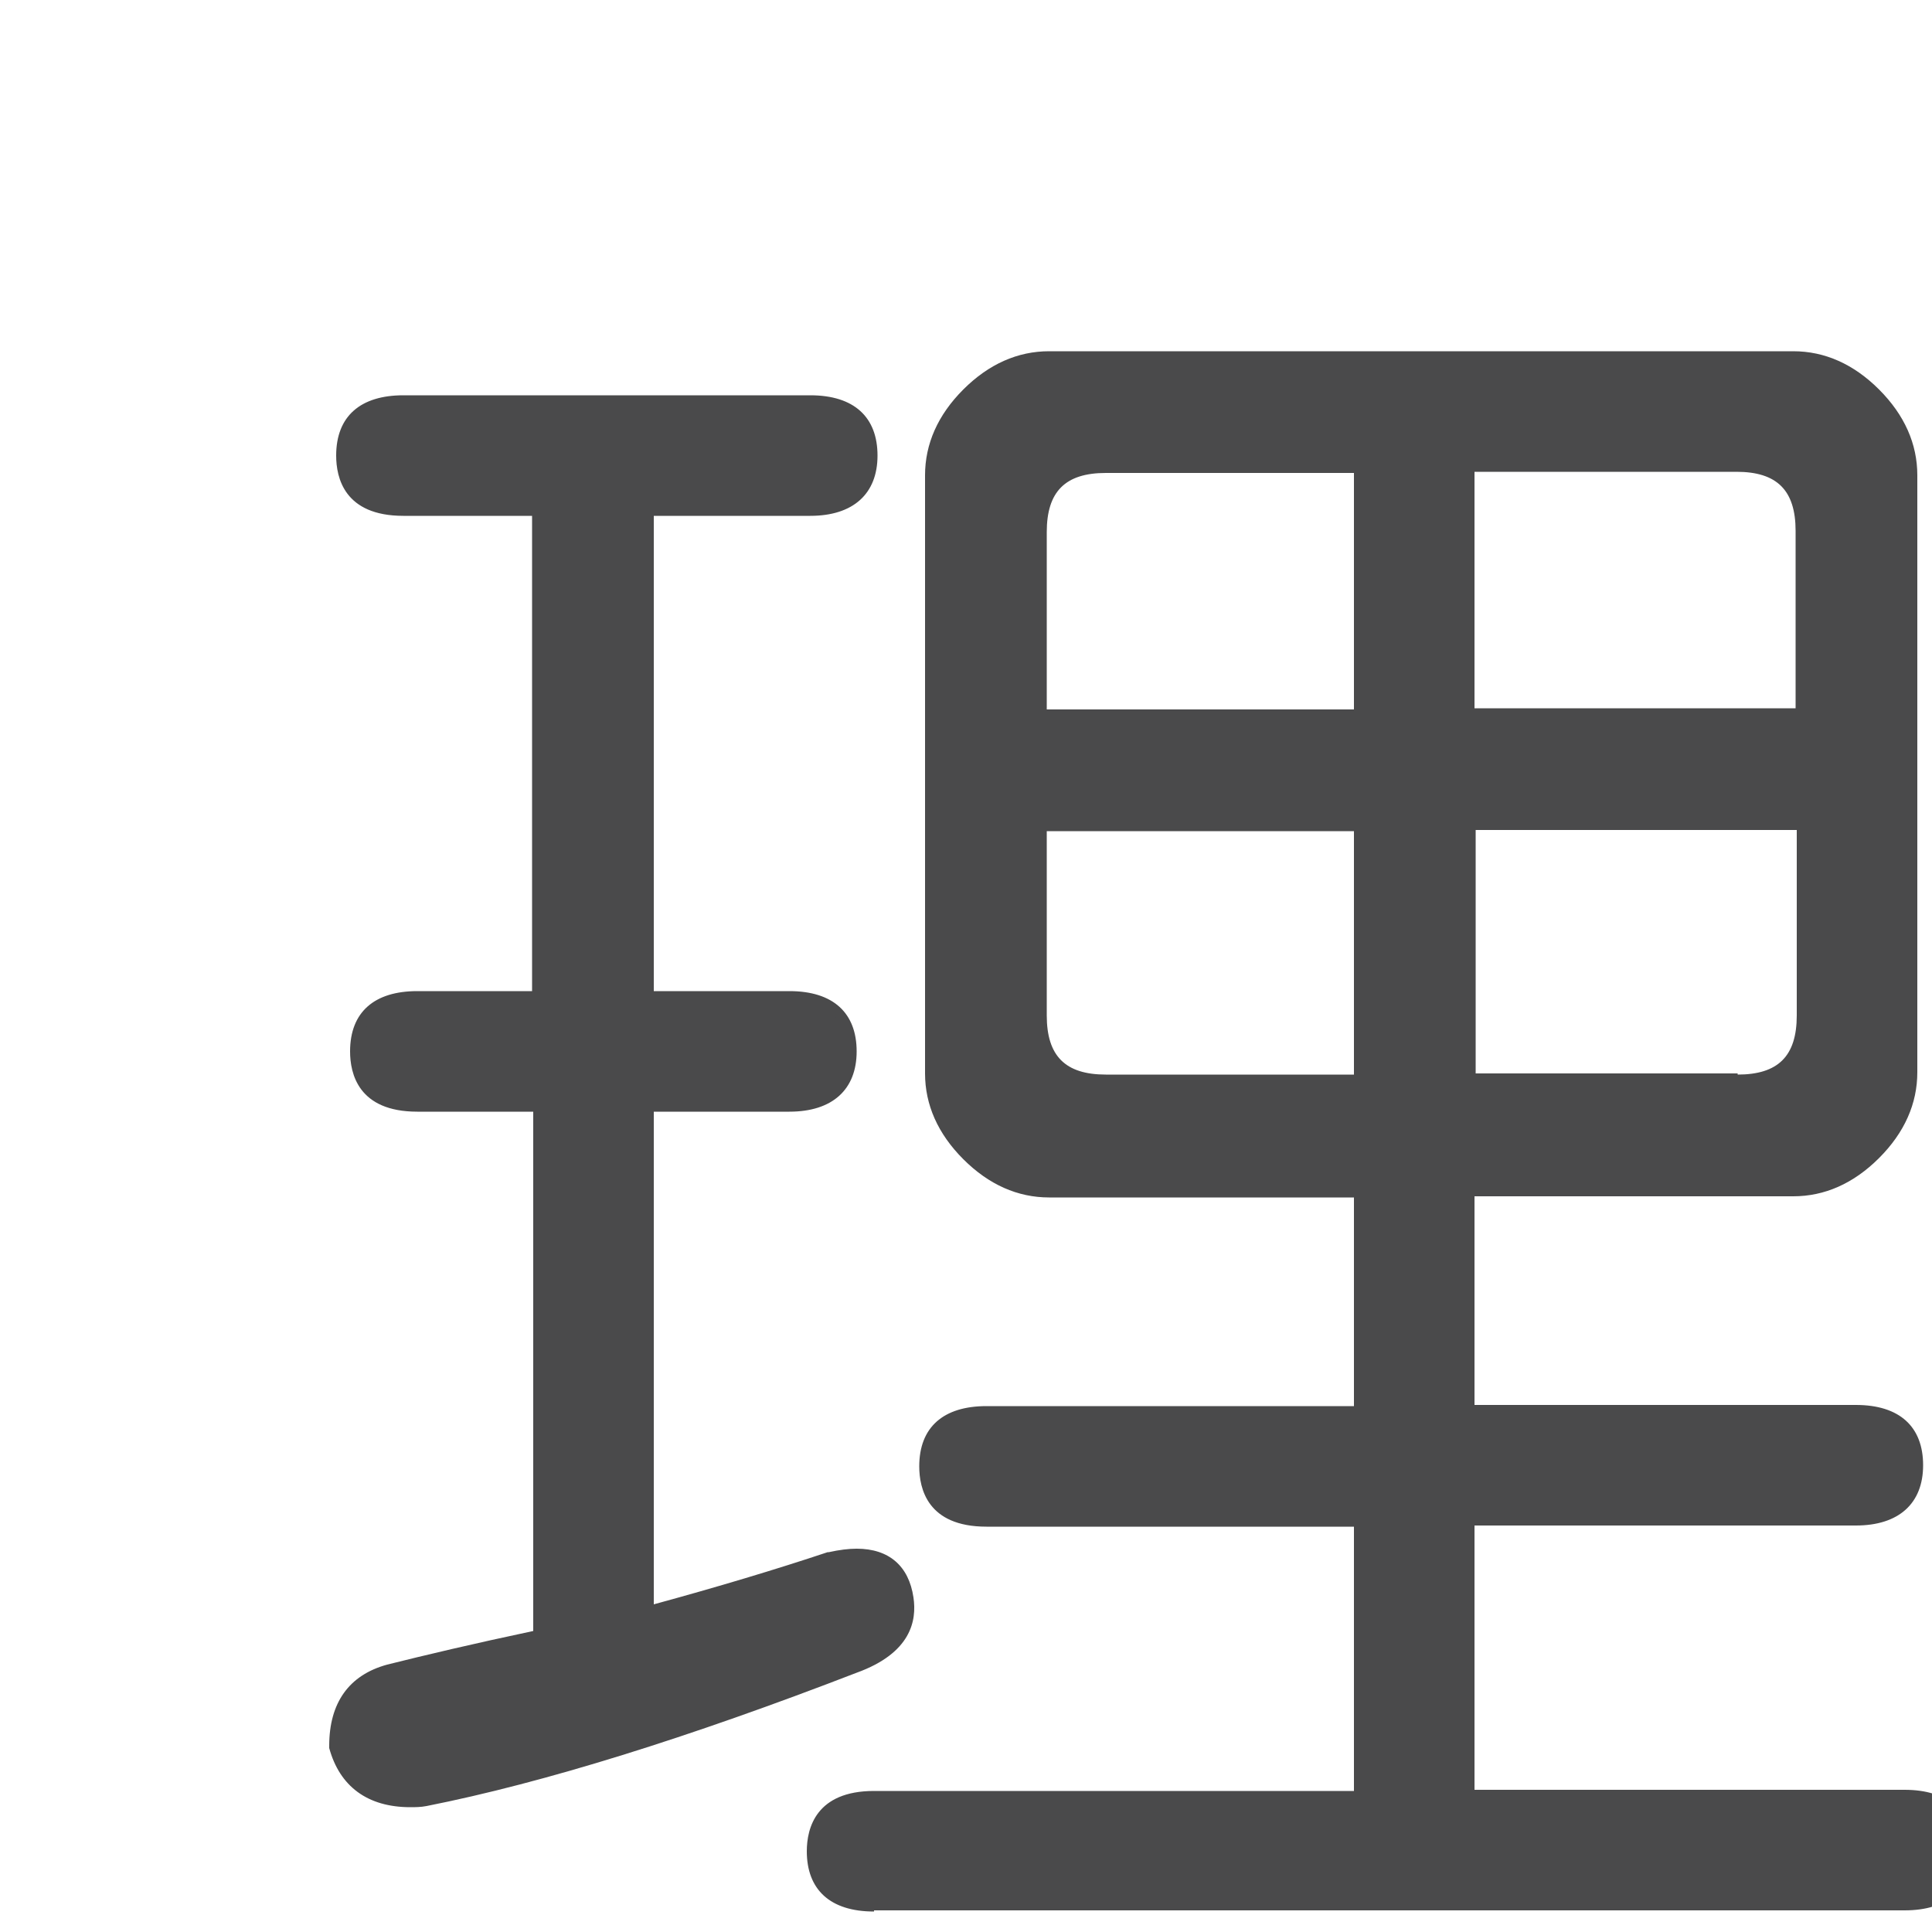
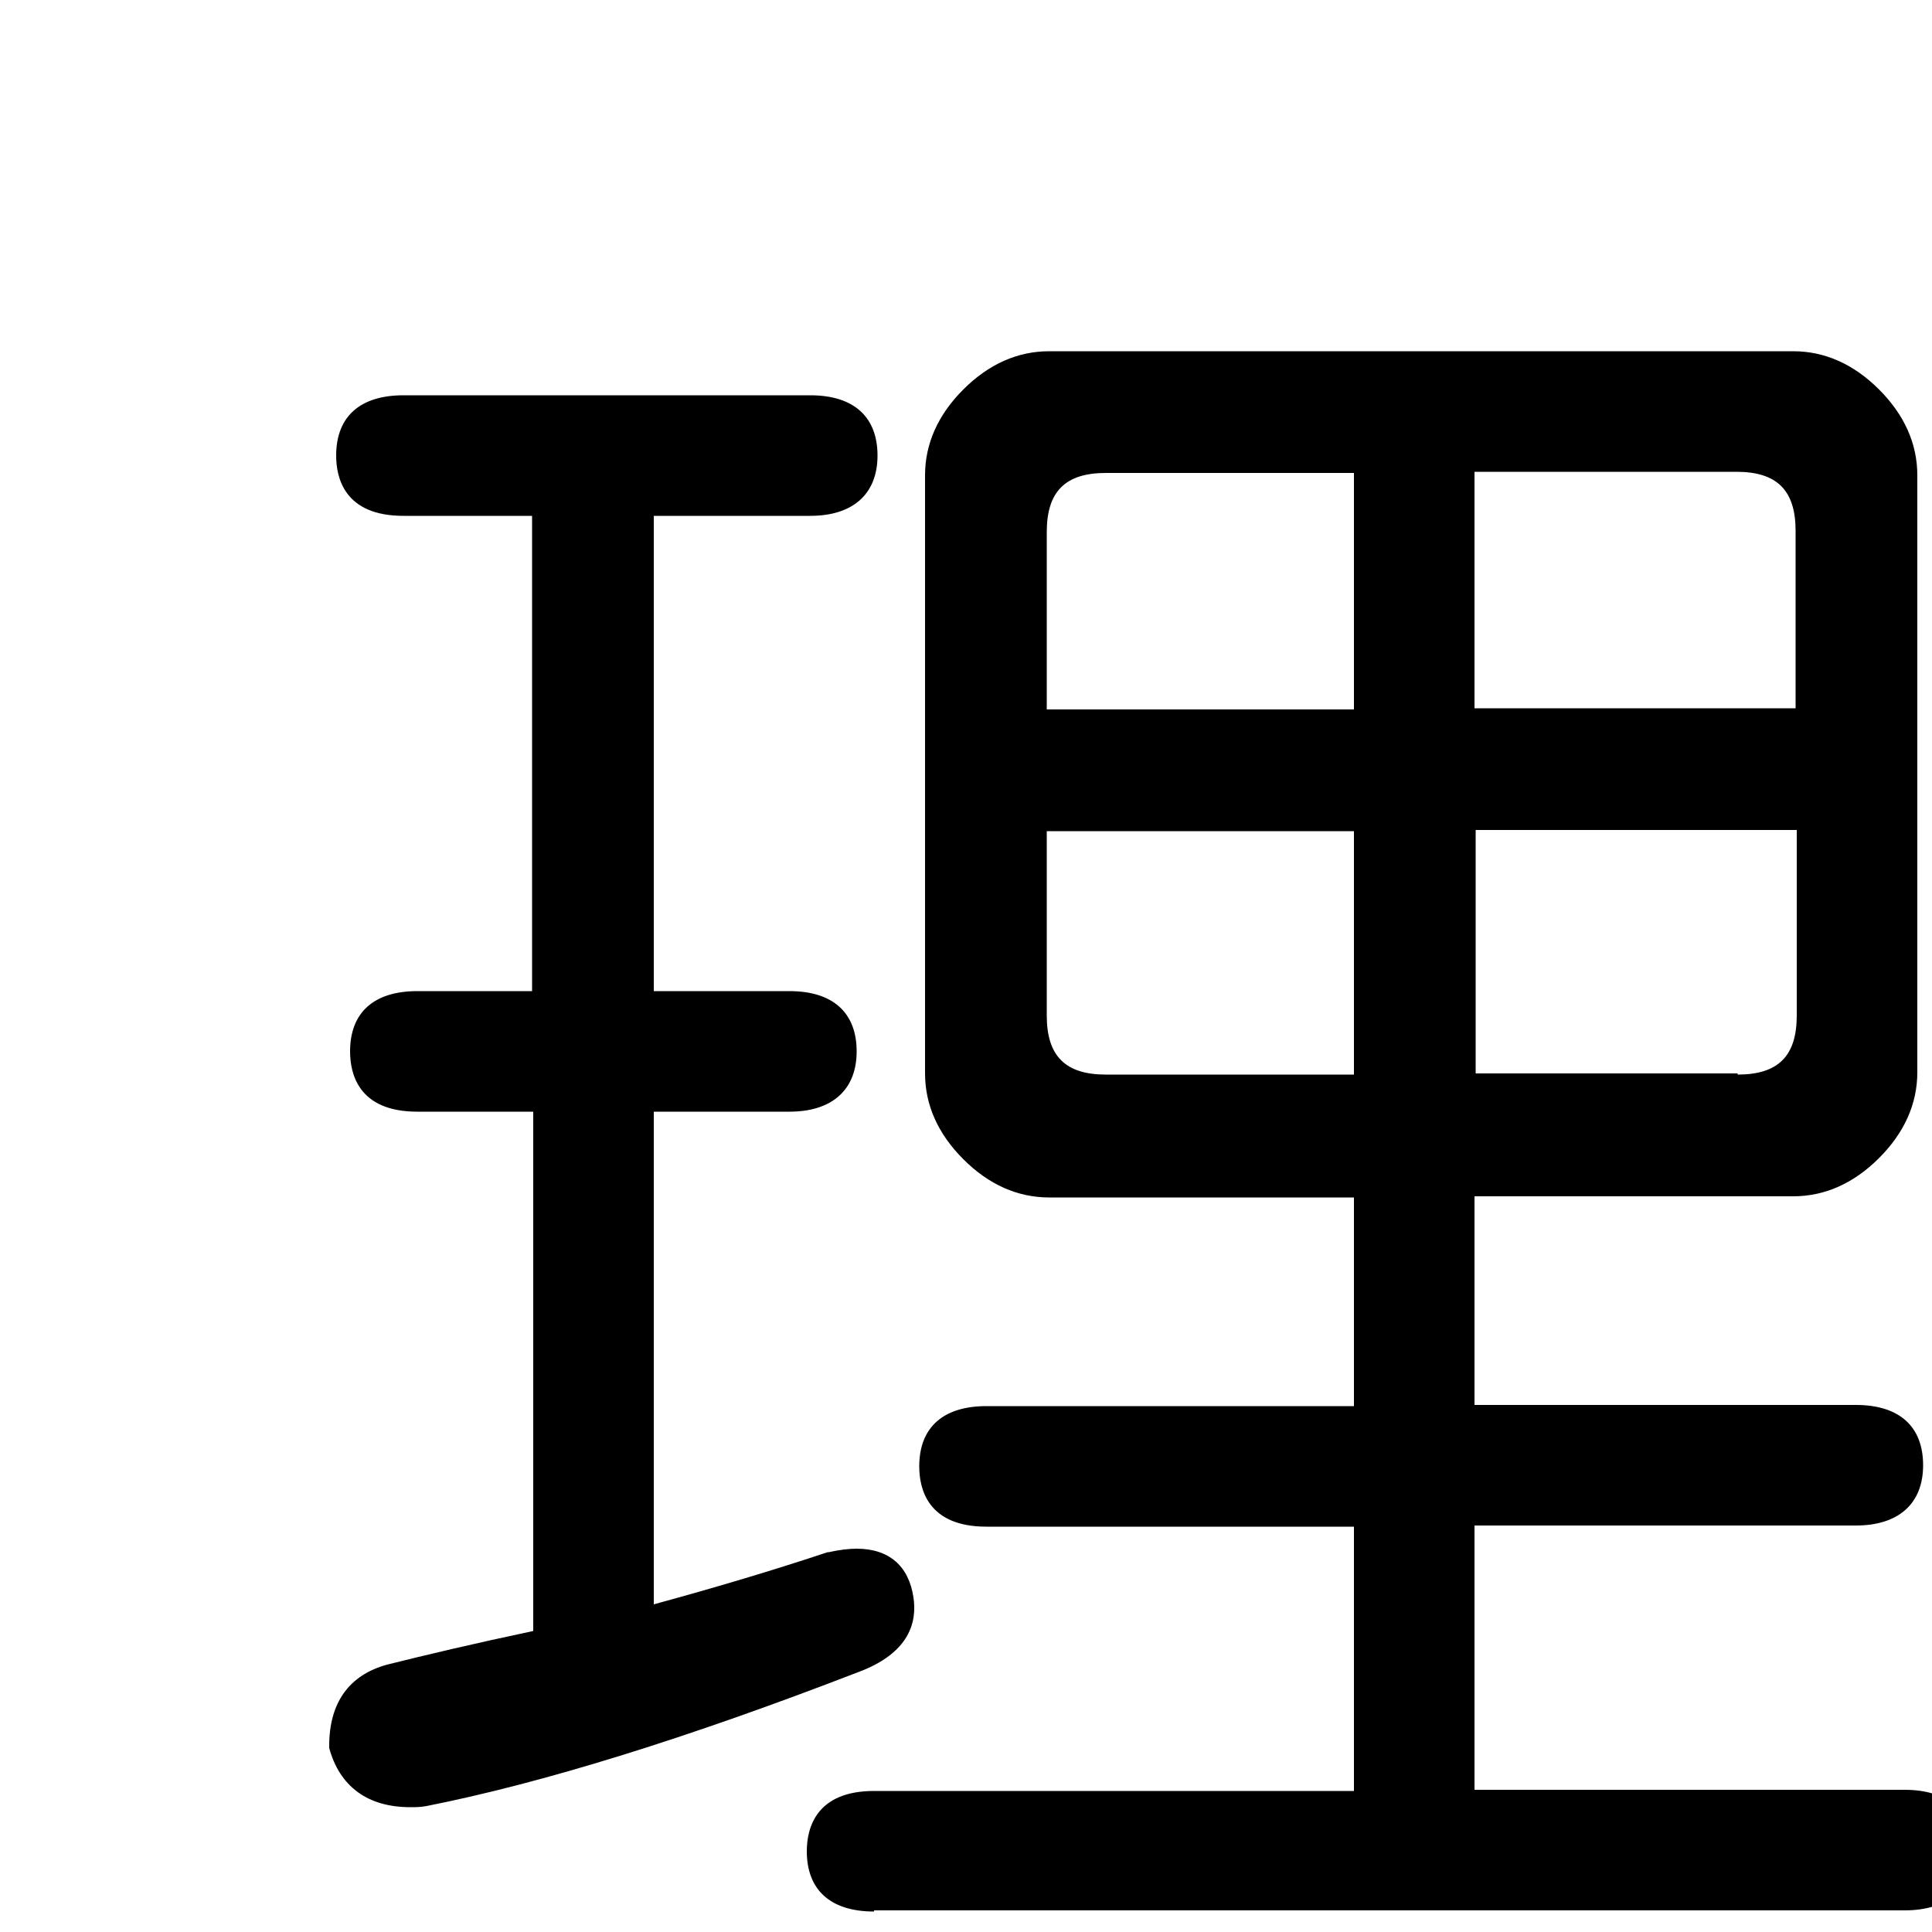
<svg xmlns="http://www.w3.org/2000/svg" viewBox="0 0 200 200" width="200px" height="200px">
-   <g fill="#4A4A4B" style="transform-origin: 100px 100px; transform: scale(1.2)">
+   <g fill="context-fill #4A4A4B" fill-opacity="context-fill-opacity" style="transform-origin: 100px 100px; transform: scale(1.2)">
    <path d="M75.4 164.9c-3.8 0-5.8-1.9-5.8-5.2 0-2 .8-5.2 5.8-5.2h41.4v-22.8H85.1c-5.1 0-5.8-3.3-5.8-5.2 0-3.4 2.1-5.2 5.8-5.2h31.7v-18H90.5c-2.7 0-5.2-1.1-7.4-3.3-2.2-2.2-3.3-4.7-3.3-7.4V41c0-2.7 1.1-5.2 3.3-7.4s4.7-3.3 7.4-3.3h64.2c2.7 0 5.2 1.1 7.4 3.3 2.2 2.2 3.3 4.7 3.3 7.4v51.5c0 2.7-1.1 5.2-3.3 7.4-2.2 2.2-4.7 3.3-7.4 3.3h-27.5v18h32.9c3.8 0 5.8 1.9 5.8 5.2s-2.1 5.2-5.8 5.2h-32.9v22.8h37.1c3.8 0 5.8 1.9 5.8 5.2 0 3.4-2.1 5.2-5.8 5.2H75.4zm74.5-72.2c3.5 0 5.1-1.6 5.1-5.1v-16h-27.7v21h22.6zm-59.6-5.1c0 3.5 1.6 5.1 5.1 5.1h21.4v-21H90.3v15.9zm64.6-26.4V45.8c0-3.5-1.6-5.1-5.1-5.1h-22.6v20.4h27.7zm-38.1 0V40.8H95.4c-3.5 0-5.1 1.6-5.1 5.1v15.3h26.5zm-81.4 94.7c-3.7 0-6.1-1.8-7-5.1v-.2c0-3.7 1.7-6.1 5-7 3.2-.8 7.4-1.8 12.6-2.9V95.9H36c-5.1 0-5.8-3.3-5.8-5.2 0-3.4 2.1-5.2 5.8-5.2h9.9v-41H34.8c-5.1 0-5.8-3.3-5.8-5.2 0-3.4 2.1-5.2 5.8-5.2h35.1c3.8 0 5.8 1.9 5.8 5.2s-2.1 5.2-5.8 5.2H56.4v41h11.7c3.8 0 5.8 1.9 5.8 5.2s-2.1 5.2-5.8 5.2H56.4v42.5c5.5-1.5 10.5-3 15-4.5h.1c.9-.2 1.7-.3 2.4-.3 2.8 0 4.5 1.5 4.9 4.2.3 2-.2 4.8-4.9 6.5-14.5 5.6-27 9.5-37.1 11.5-.5.1-1 .1-1.4.1z" />
    <path d="M69.9 34.9c3.2 0 4.8 1.4 4.8 4.2 0 2.8-1.6 4.2-4.8 4.2H55.4v43h12.7c3.2 0 4.8 1.4 4.8 4.2 0 2.8-1.6 4.2-4.8 4.2H55.4v44.8c6.1-1.6 11.5-3.2 16.3-4.8 3.6-.8 5.6.2 6.1 3 .4 2.4-1 4.2-4.2 5.4-14.5 5.7-26.8 9.5-36.9 11.5-4 .4-6.5-1-7.3-4.2 0-3.2 1.4-5.2 4.2-6.1 3.2-.8 7.7-1.8 13.3-3V94.9H36c-3.2 0-4.8-1.4-4.8-4.2 0-2.8 1.6-4.2 4.8-4.2h10.9v-43H34.8c-3.2 0-4.8-1.4-4.8-4.2 0-2.8 1.6-4.2 4.8-4.2h35.1zm84.8-3.6c2.4 0 4.6 1 6.7 3 2 2 3 4.2 3 6.7v51.5c0 2.4-1 4.6-3 6.7-2 2-4.2 3-6.7 3h-28.5v20h33.9c3.2 0 4.8 1.4 4.8 4.2 0 2.8-1.6 4.2-4.8 4.2h-33.9v24.8h38.1c3.2 0 4.8 1.4 4.8 4.2 0 2.8-1.6 4.2-4.8 4.2h-89c-3.2 0-4.8-1.4-4.8-4.2 0-2.8 1.6-4.2 4.8-4.2h42.4v-24.8H85.1c-3.2 0-4.8-1.4-4.8-4.2 0-2.8 1.6-4.2 4.8-4.2h32.7v-20H90.5c-2.4 0-4.6-1-6.7-3-2-2-3-4.2-3-6.7V41c0-2.4 1-4.6 3-6.7 2-2 4.2-3 6.7-3h64.2zM89.3 45.8v16.3h28.5V39.8H95.4c-4.1 0-6.1 2-6.1 6zm0 41.8c0 4 2 6.1 6.1 6.1h22.4v-23H89.3v16.9zm36.9-25.4h29.7V45.8c0-4-2-6.1-6.1-6.1h-23.6v22.5zm0 31.5h23.6c4 0 6.1-2 6.1-6.1v-17h-29.7v23.1z" />
  </g>
</svg>
